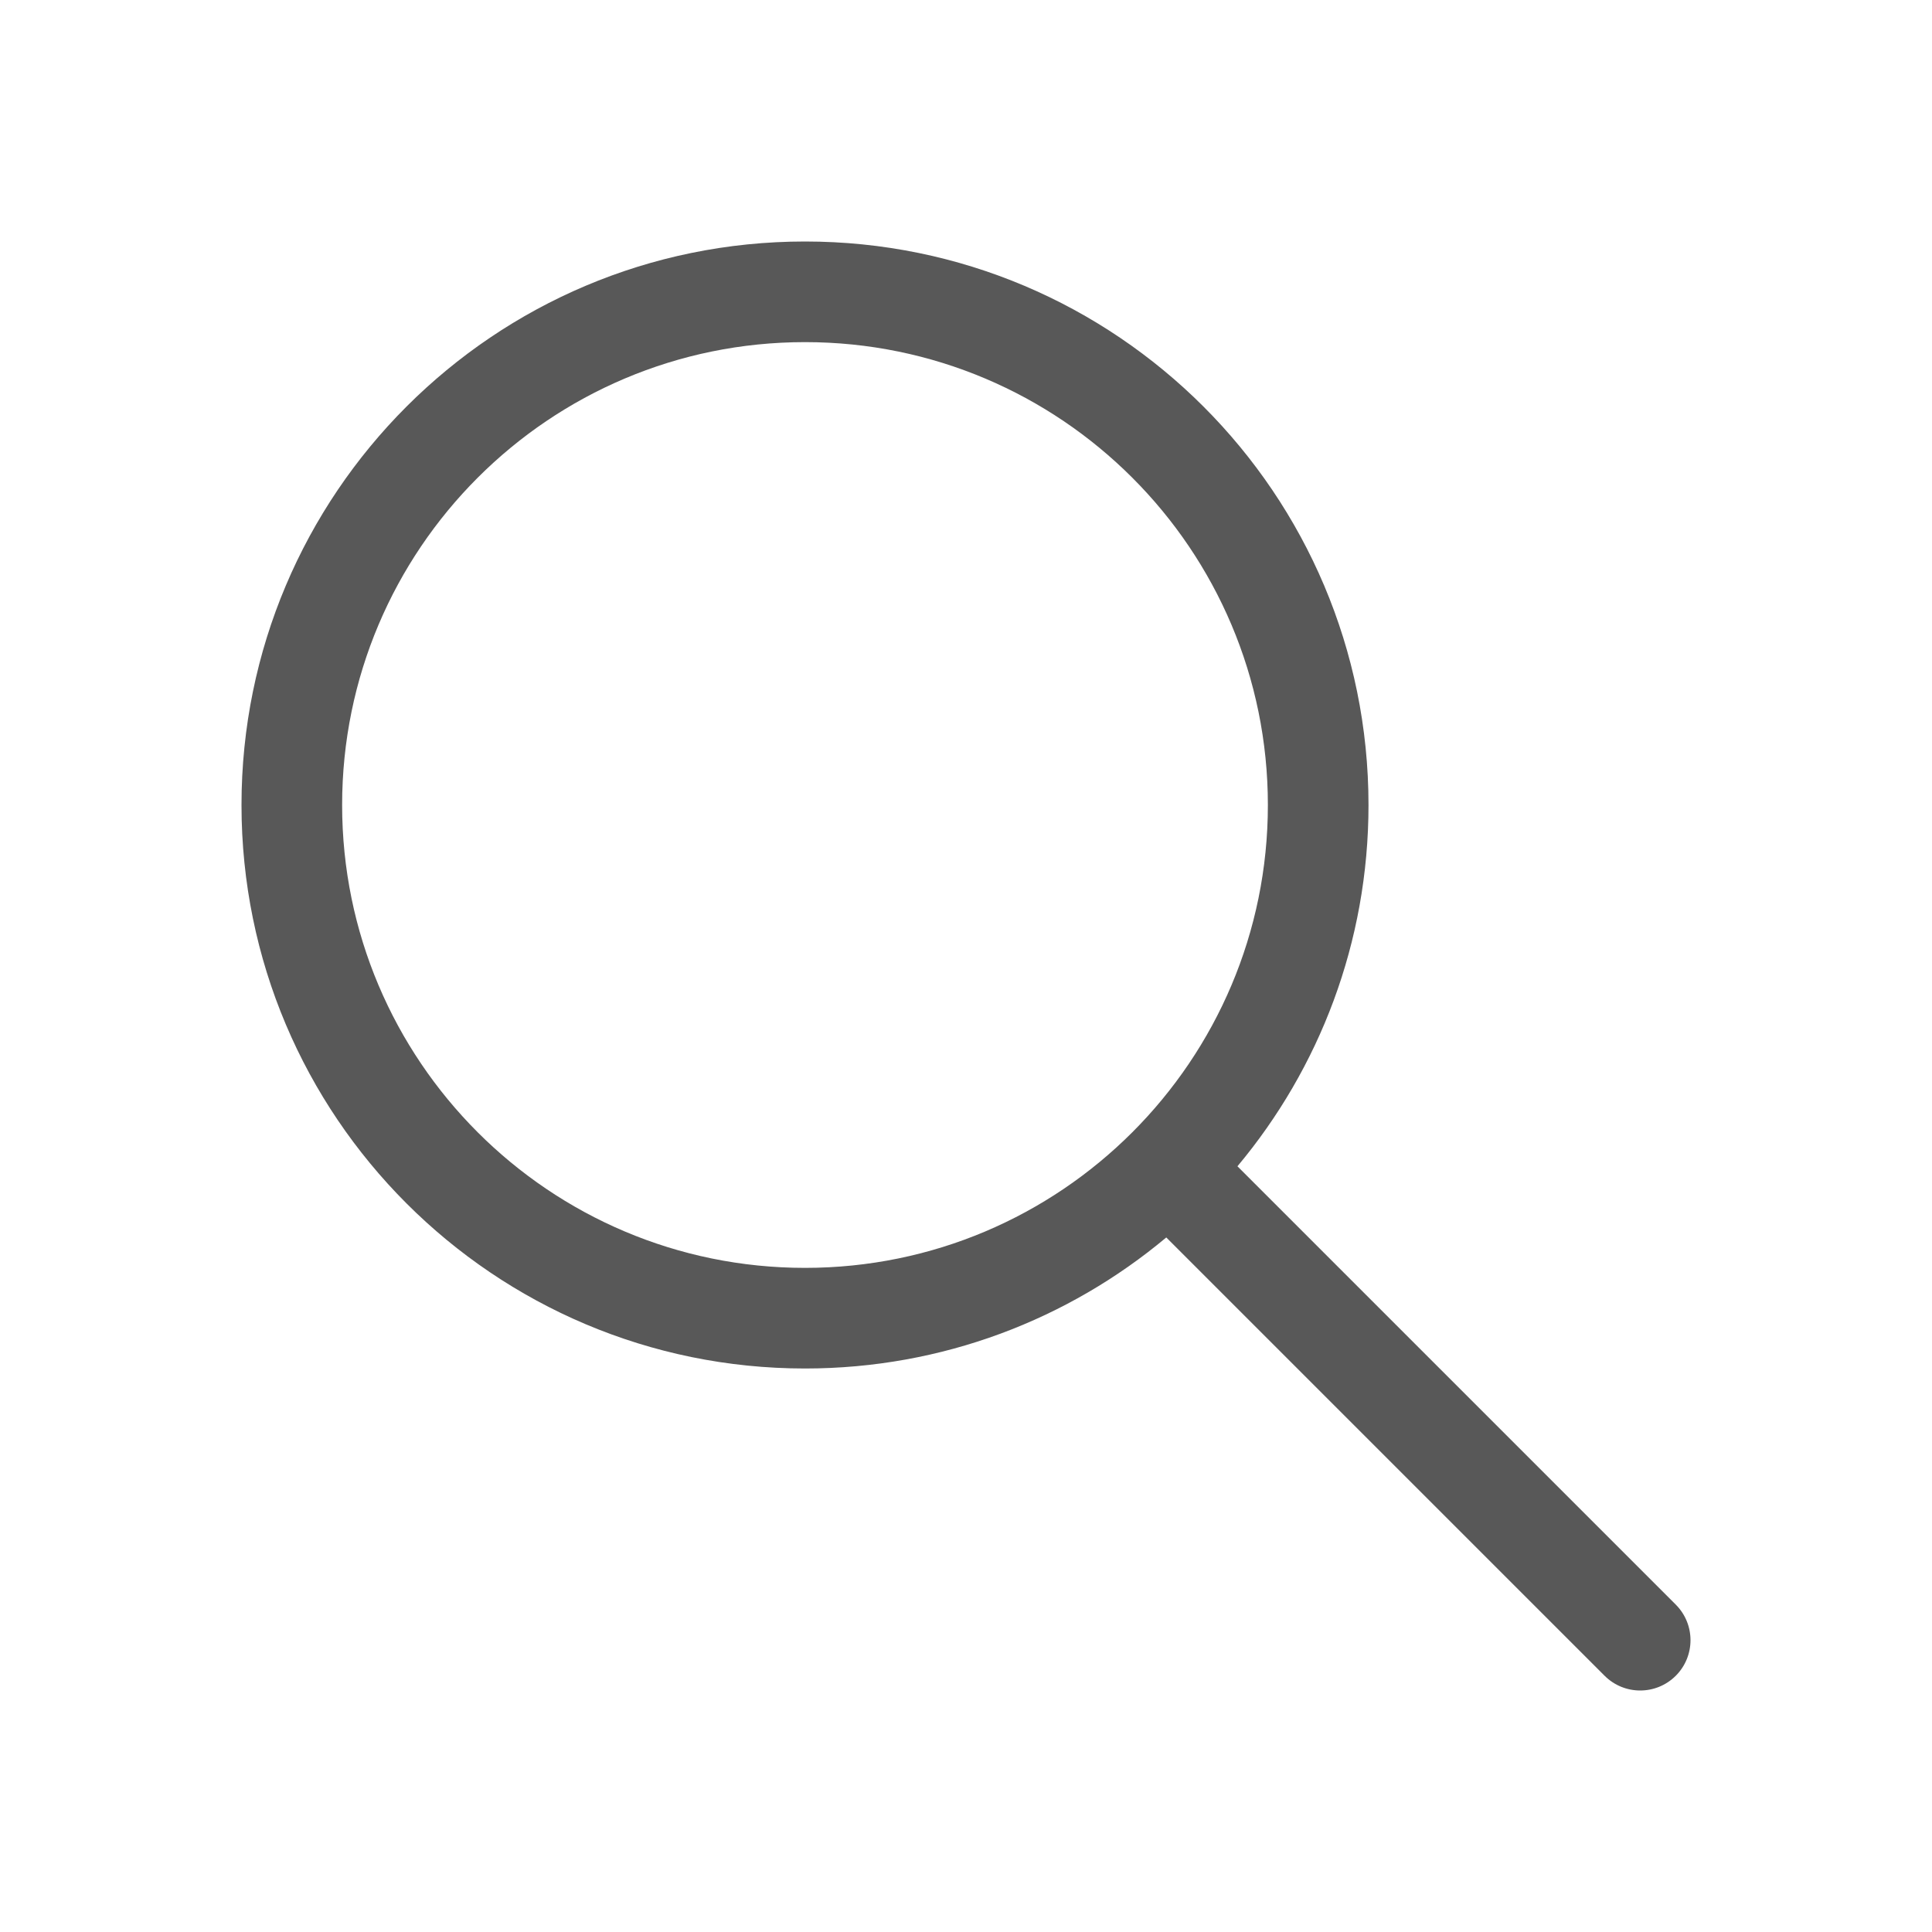
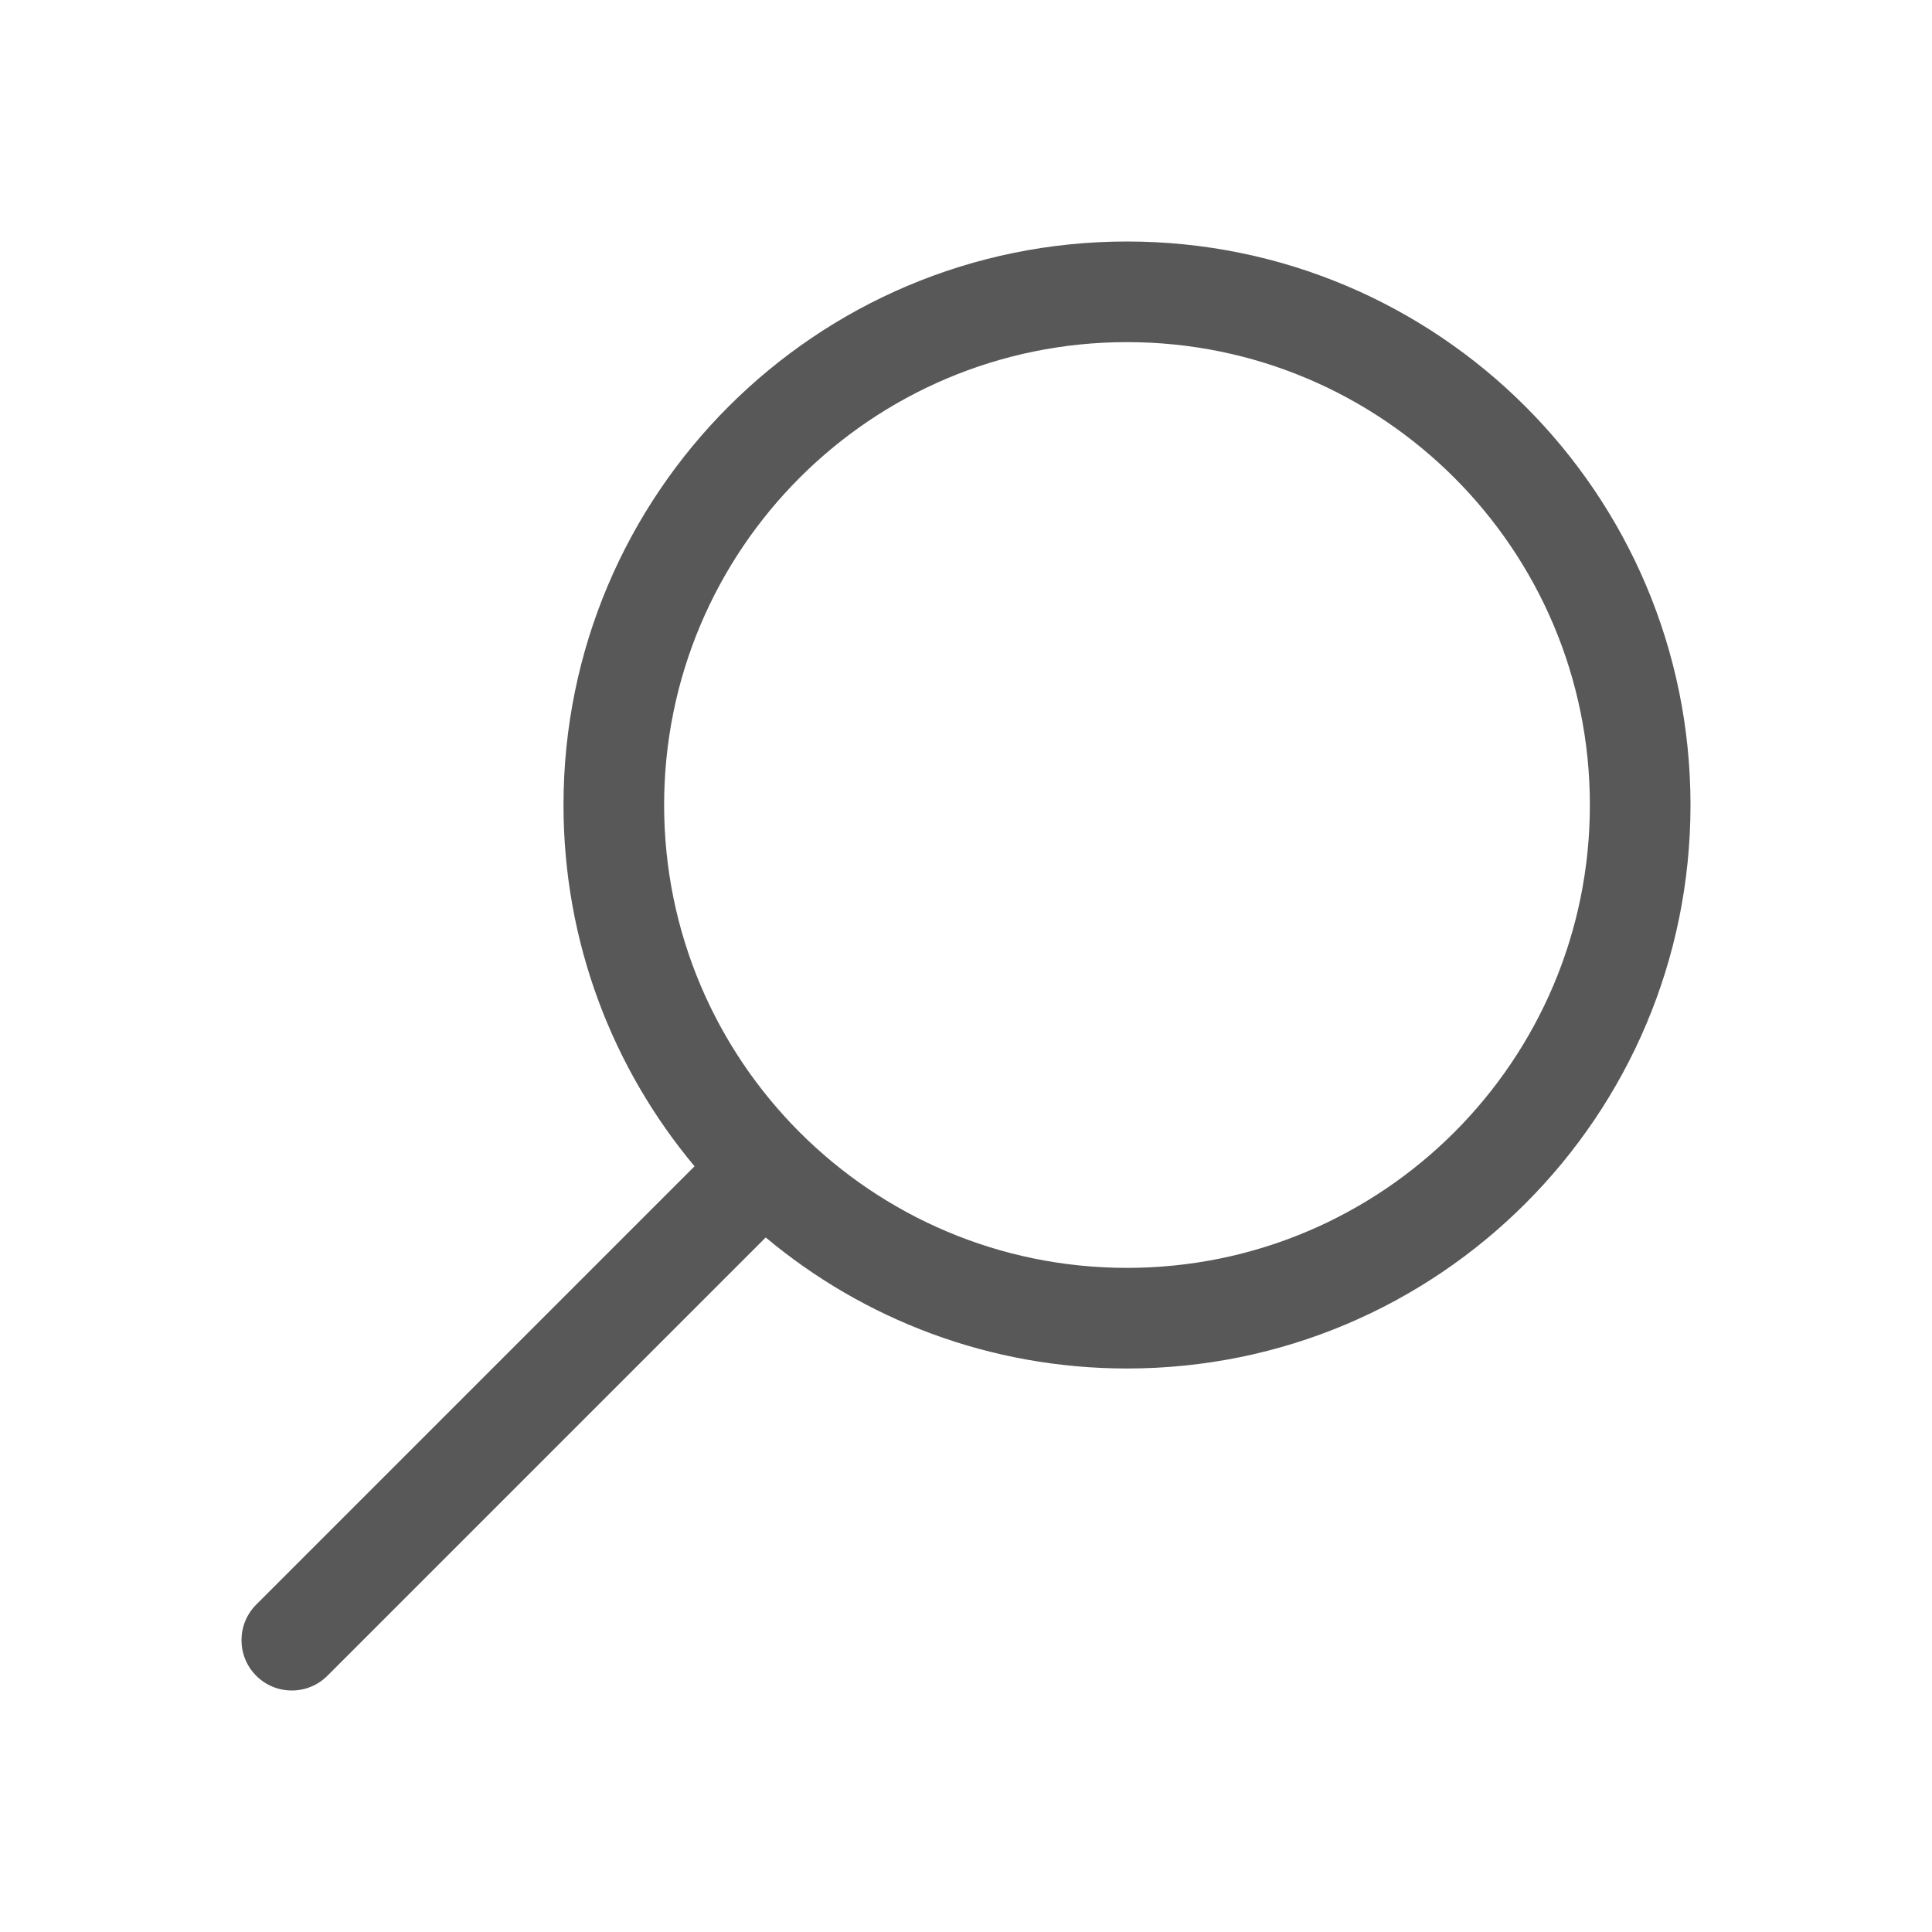
<svg xmlns="http://www.w3.org/2000/svg" width="48" height="48" viewBox="0 0 48 48" fill="none">
-   <path fill="#585858" d="M20 6C12.268 6 6 12.268 6 20C6 27.732 12.268 34 20 34C23.416 34 26.546 32.777 28.976 30.744L39.866 41.634C40.354 42.122 41.146 42.122 41.634 41.634C42.122 41.146 42.122 40.354 41.634 39.866L30.744 28.976C32.777 26.546 34 23.416 34 20C34 12.268 27.732 6 20 6ZM8.5 20C8.5 13.649 13.649 8.5 20 8.5C26.351 8.5 31.5 13.649 31.5 20C31.5 26.351 26.351 31.5 20 31.5C13.649 31.5 8.5 26.351 8.5 20Z" />
+   <path fill="#585858" d="M28 6C35.732 6 42 12.268 42 20C42 27.732 35.732 34 28 34C24.584 34 21.454 32.777 19.024 30.744L8.134 41.634C7.646 42.122 6.854 42.122 6.366 41.634C5.878 41.146 5.878 40.354 6.366 39.866L17.256 28.976C15.223 26.546 14 23.416 14 20C14 12.268 20.268 6 28 6ZM39.5 20C39.5 13.649 34.351 8.5 28 8.5C21.649 8.5 16.5 13.649 16.5 20C16.5 26.351 21.649 31.5 28 31.5C34.351 31.5 39.5 26.351 39.5 20Z" />
</svg>
